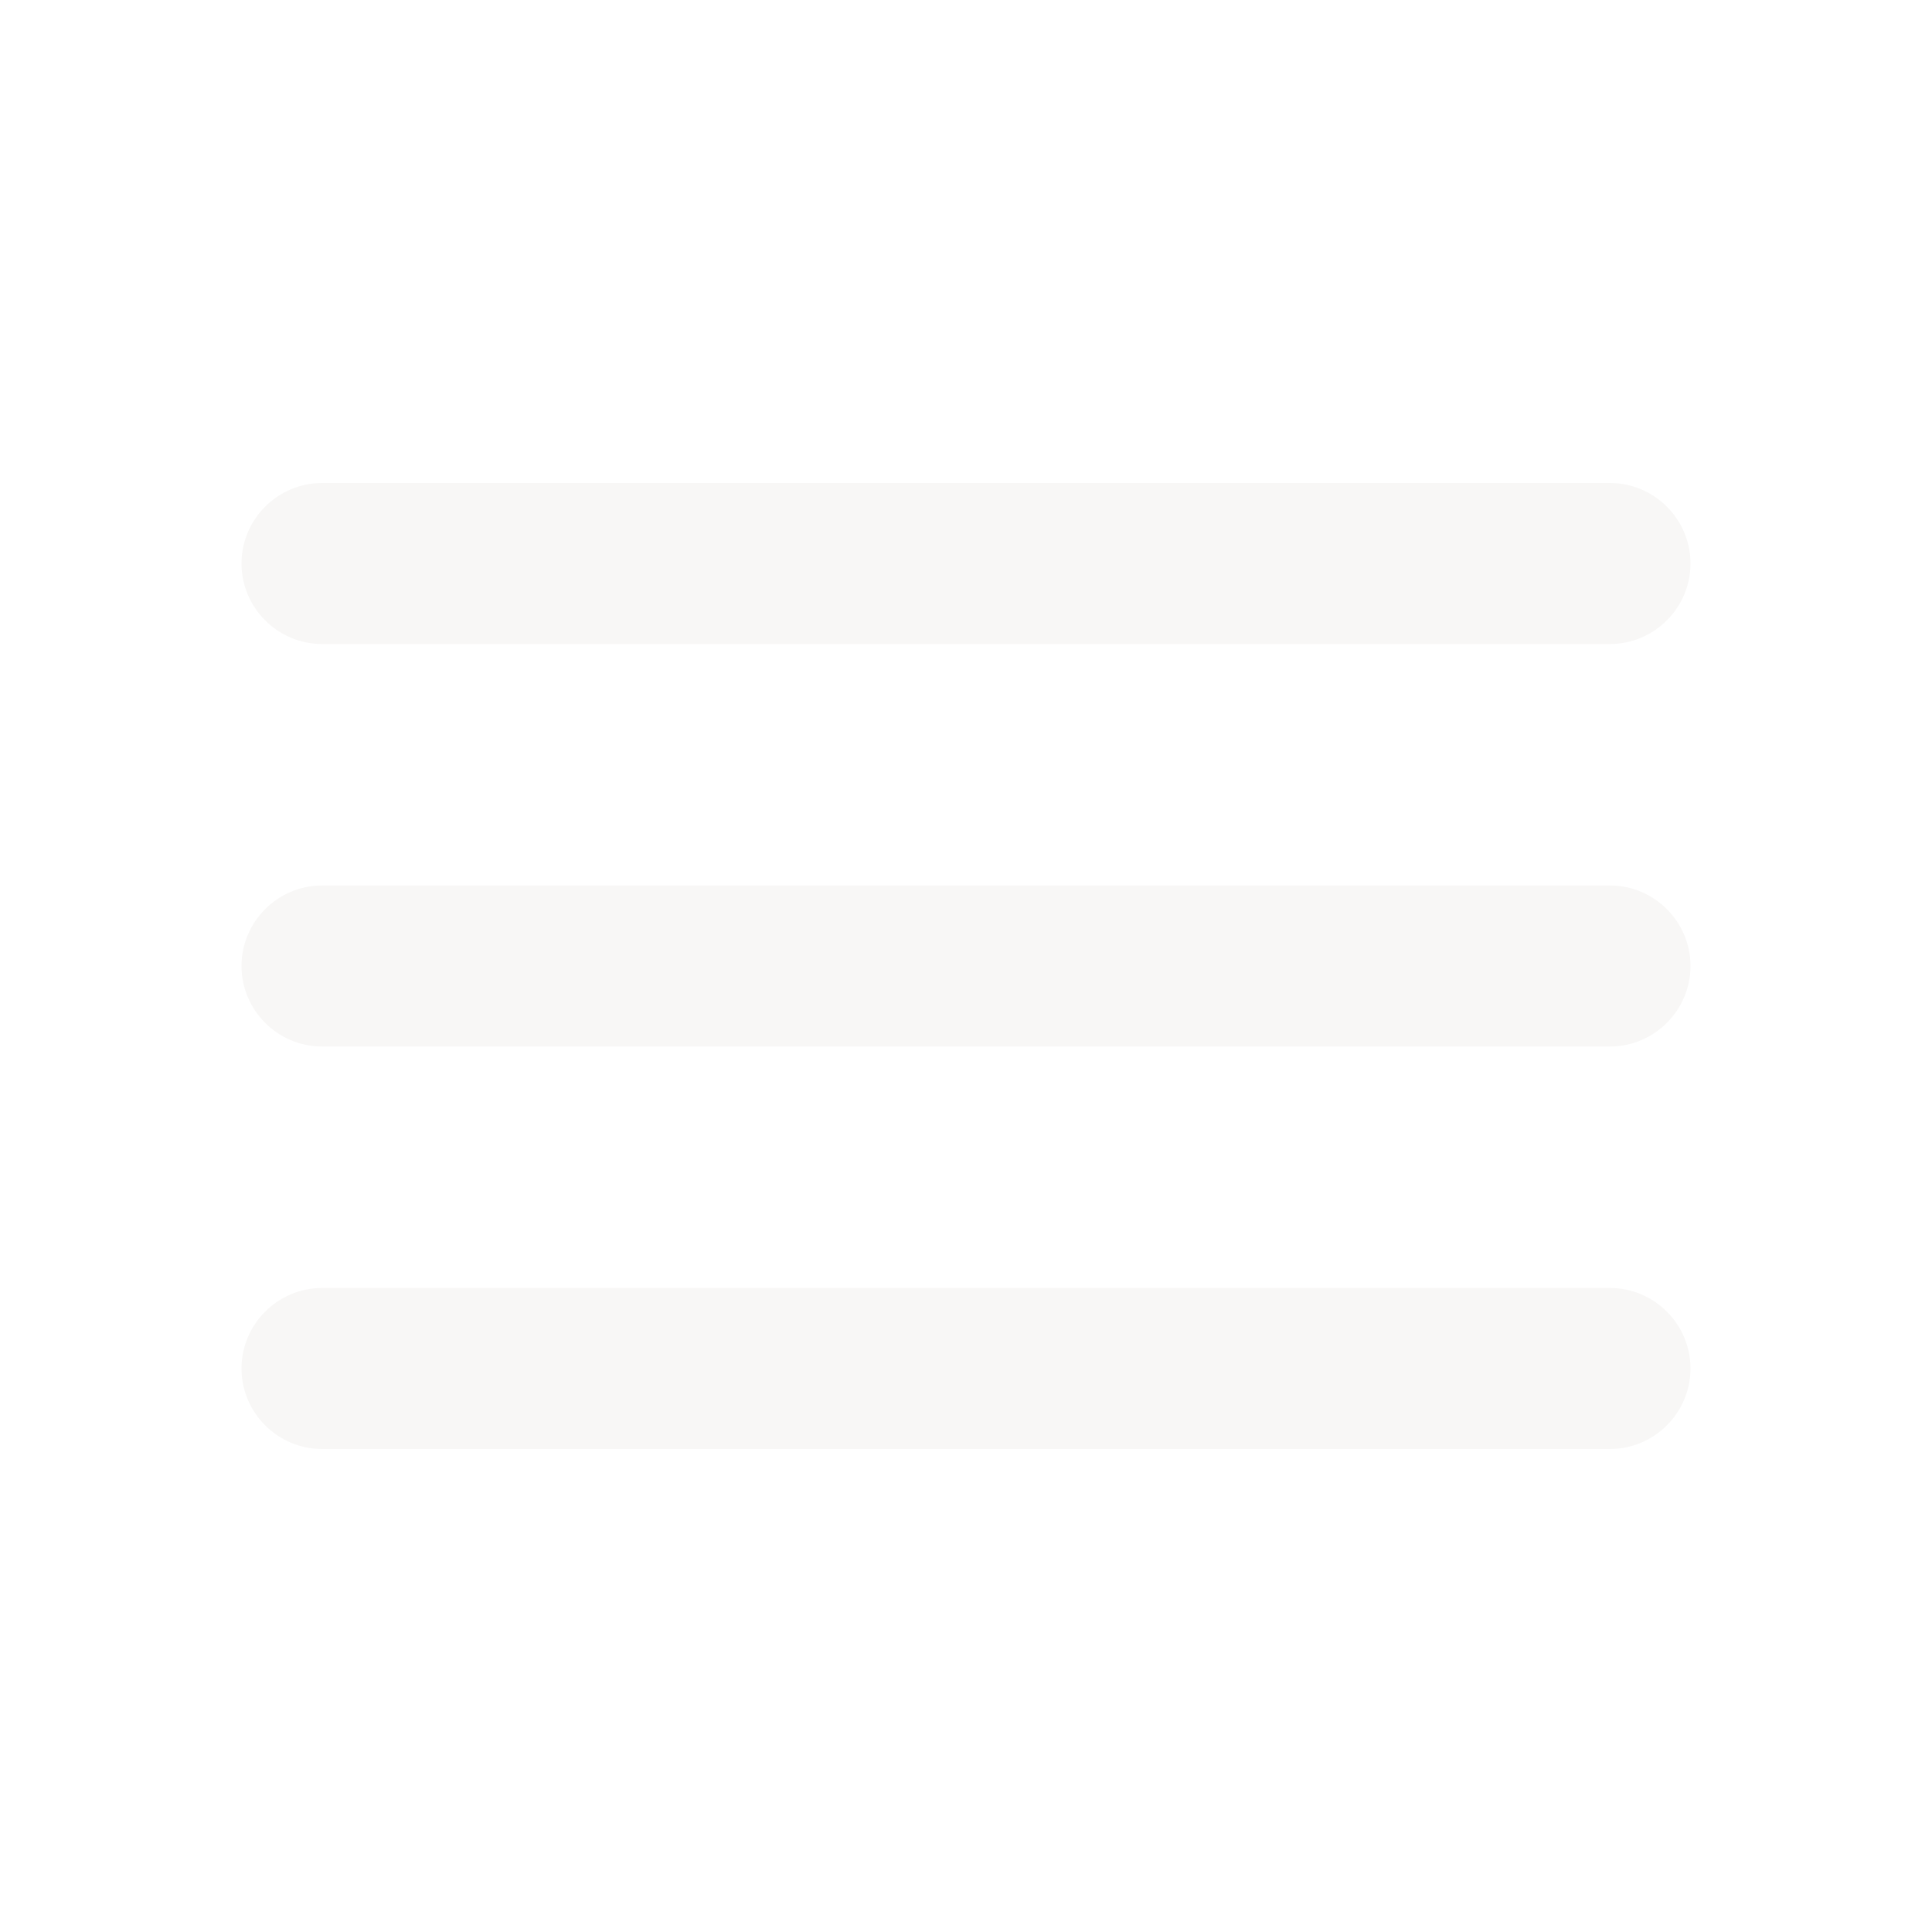
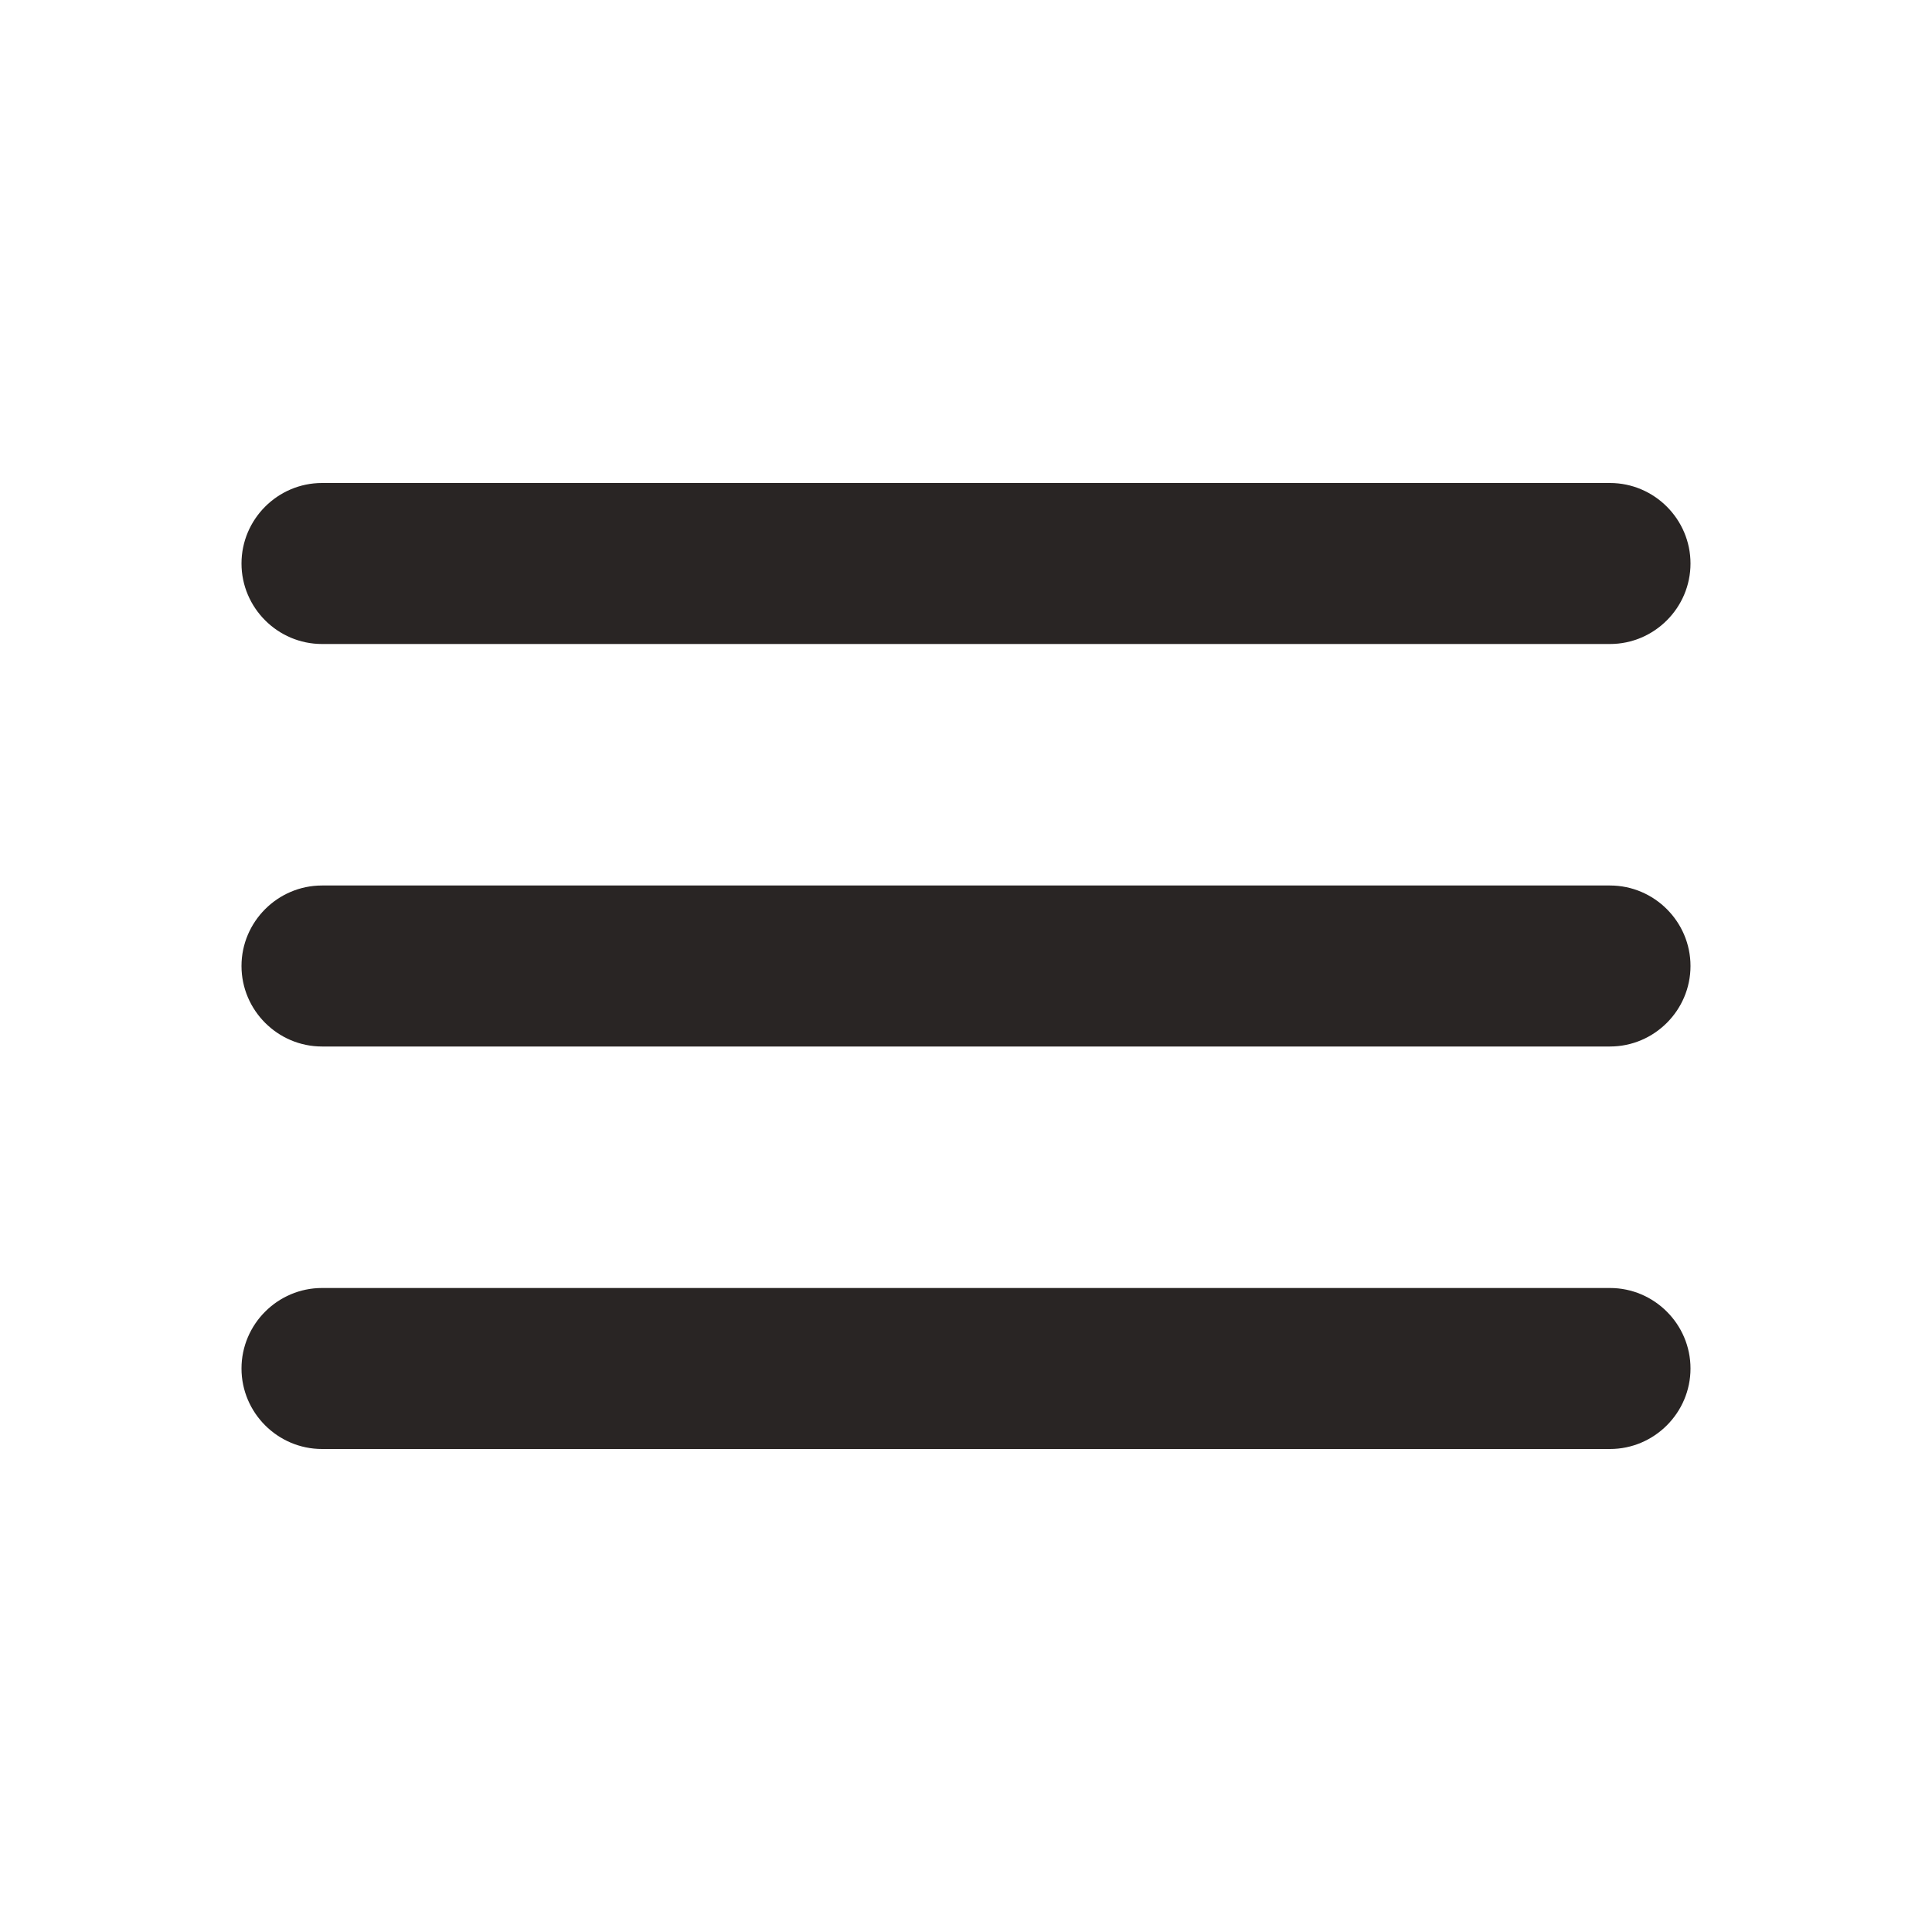
- <svg xmlns="http://www.w3.org/2000/svg" width="24px" height="24px" viewBox="0 0 24 24" fill="#f8f7f6">
+ <svg xmlns="http://www.w3.org/2000/svg" width="24px" height="24px" viewBox="0 0 24 24" fill="#292524">
  <path d="M4 18h16c.55 0 1-.45 1-1s-.45-1-1-1H4c-.55 0-1 .45-1 1s.45 1 1 1zm0-5h16c.55 0 1-.45 1-1s-.45-1-1-1H4c-.55 0-1 .45-1 1s.45 1 1 1zM3 7c0 .55.45 1 1 1h16c.55 0 1-.45 1-1s-.45-1-1-1H4c-.55 0-1 .45-1 1z" />
</svg>
